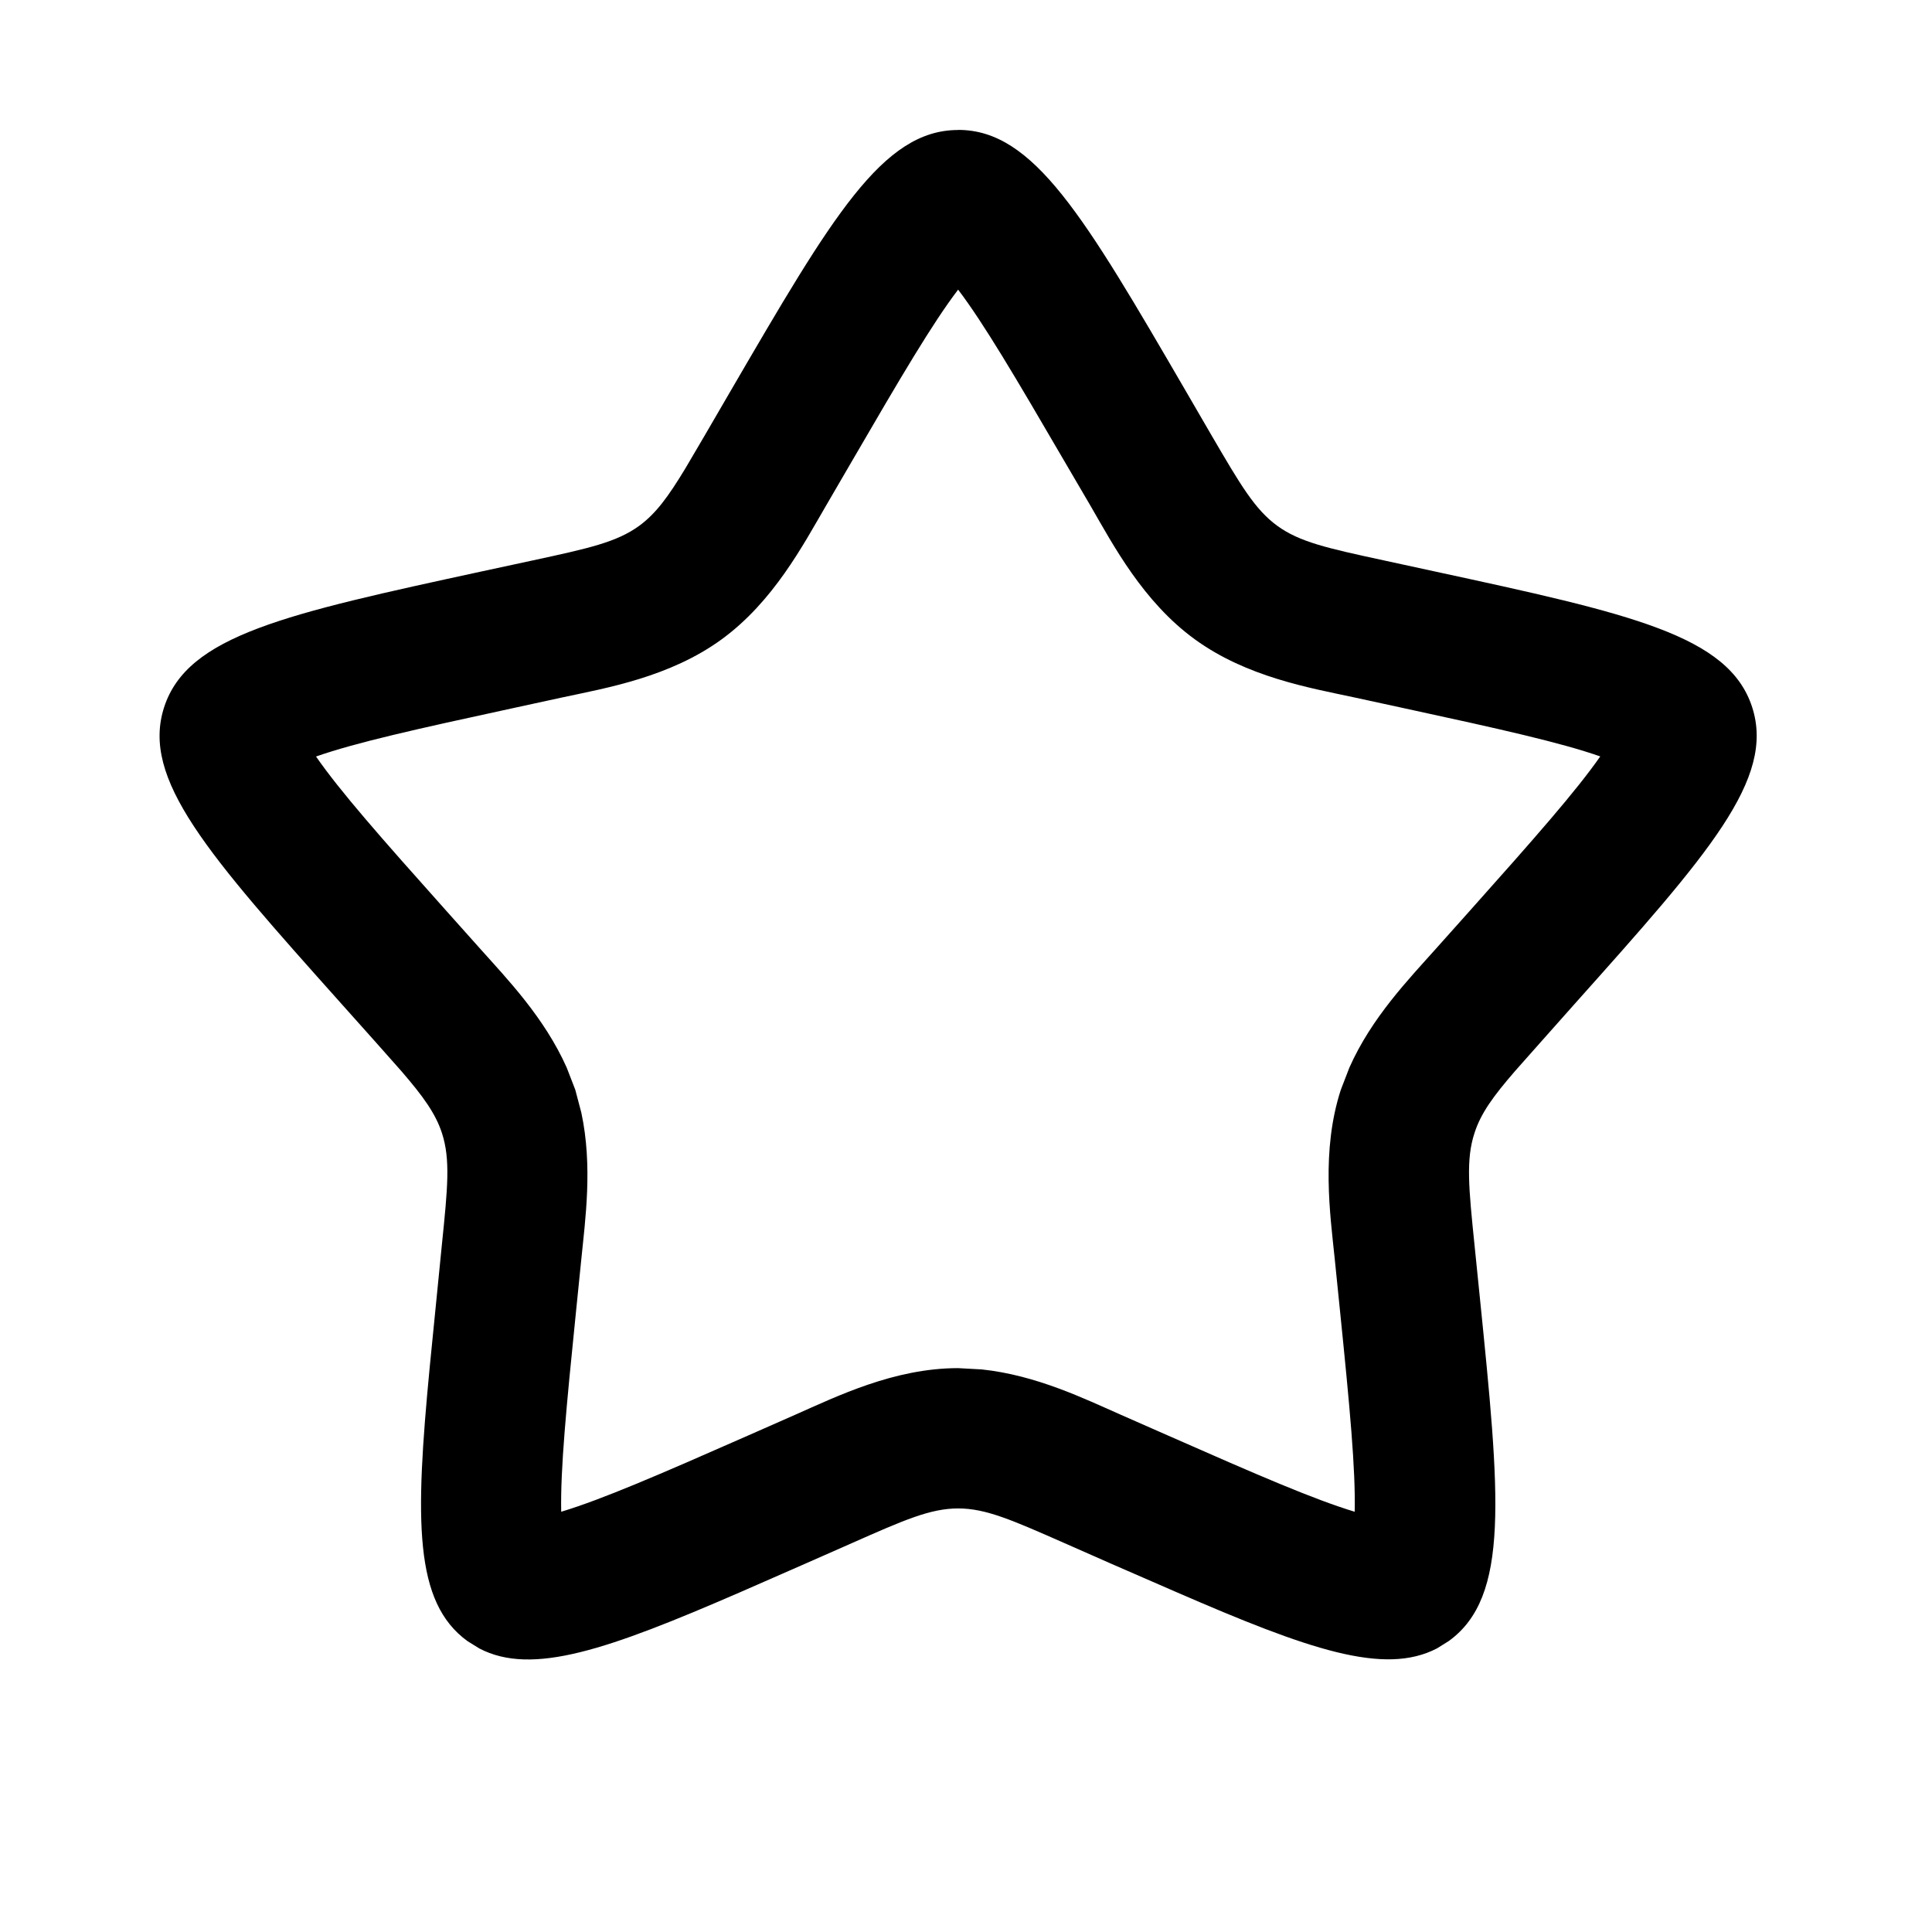
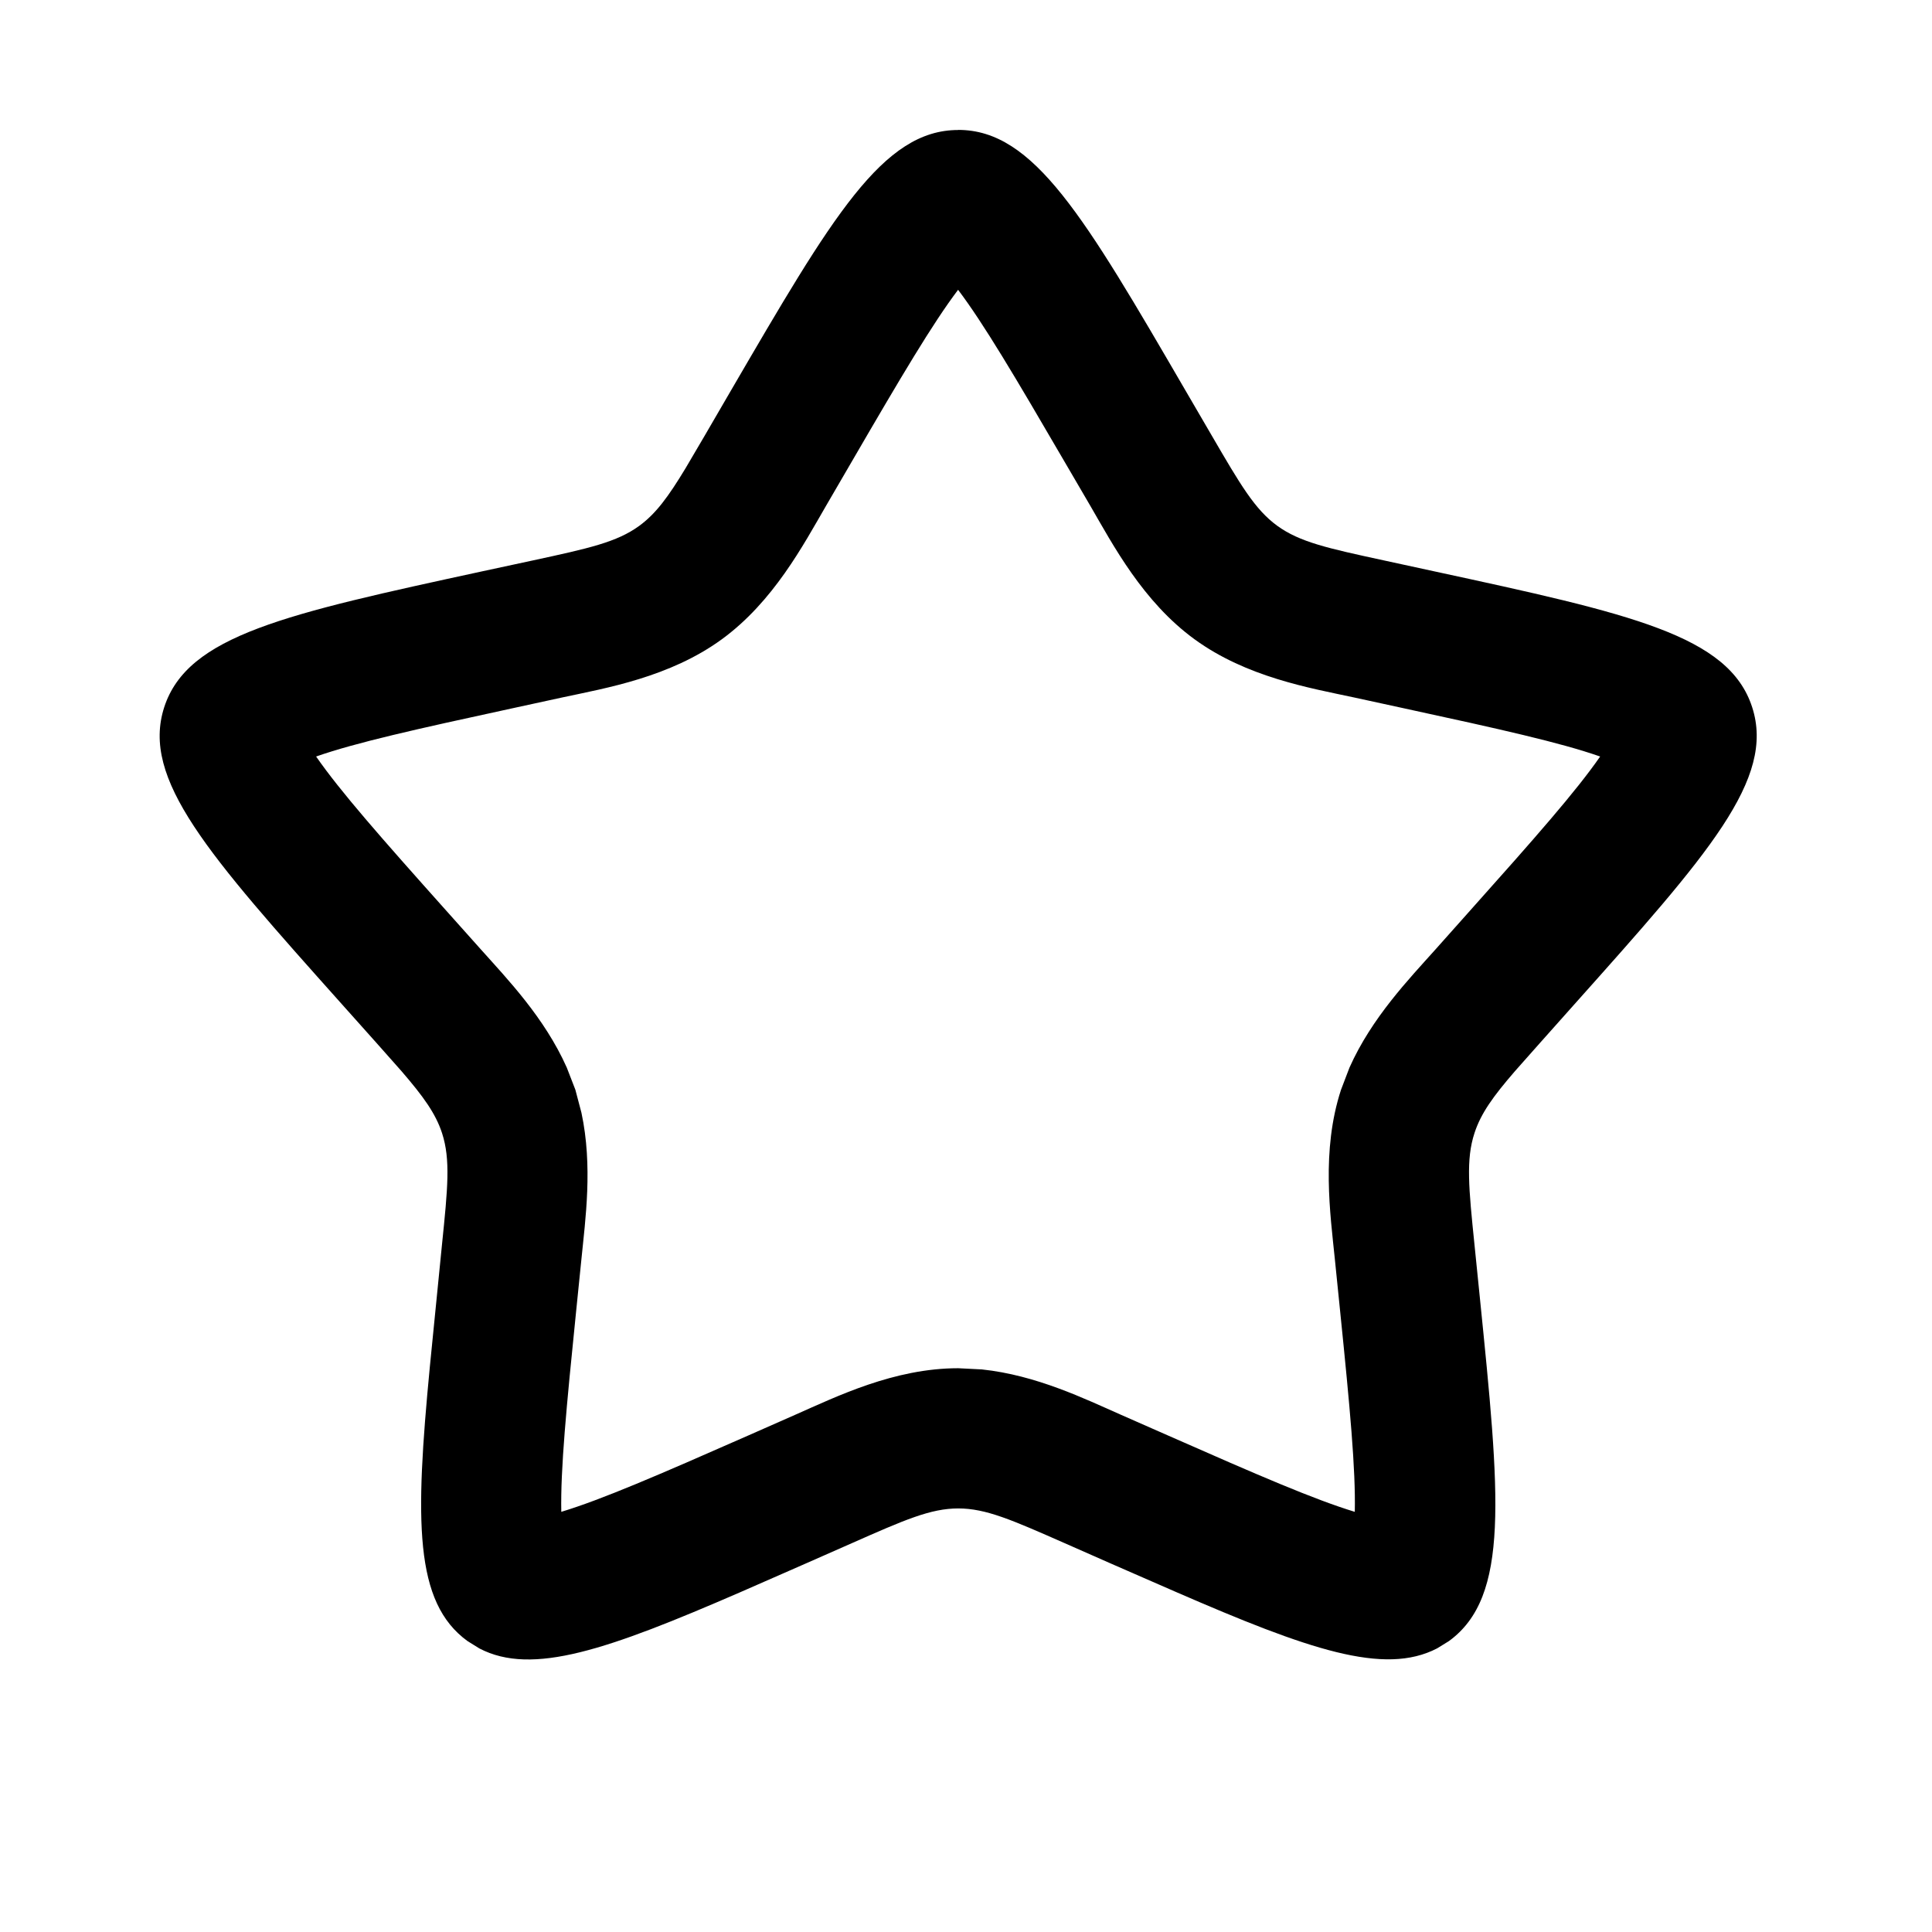
<svg xmlns="http://www.w3.org/2000/svg" width="21" height="21" fill="none" viewBox="0 0 21 21">
-   <path fill="currentColor" d="M10.416 1.412c.821 0 1.371.944 2.47 2.833l.284.489c.313.536.47.804.713.981s.547.244 1.153.375l.553.12c2.135.462 3.202.694 3.456 1.476.253.782-.474 1.597-1.93 3.227l-.375.422-.273.308c-.237.274-.371.458-.44.673-.094.286-.063.595 0 1.213l.057.562c.22 2.175.33 3.263-.336 3.746l-.128.08c-.576.3-1.4.011-2.83-.61L12.085 17l-.517-.228c-.568-.25-.852-.376-1.153-.376s-.586.125-1.153.376L8.745 17l-.705.309c-1.43.62-2.254.91-2.83.609l-.129-.08c-.582-.423-.57-1.308-.41-2.98l.132-1.328c.063-.618.094-.927.001-1.213-.07-.215-.204-.399-.44-.673l-.273-.308-.377-.422c-1.456-1.63-2.183-2.445-1.93-3.227.254-.782 1.322-1.014 3.457-1.477l.552-.119c.607-.131.91-.198 1.154-.375.182-.133.316-.316.504-.627l.208-.354.285-.49c1.1-1.888 1.649-2.832 2.47-2.832m-.001 1.737c-.279.367-.617.941-1.153 1.863l-.284.488c-.246.422-.57 1.039-1.133 1.449s-1.251.528-1.728.63l-.552.12c-1.043.226-1.693.371-2.128.523.263.379.703.879 1.415 1.676l.377.422c.284.318.691.74.933 1.284l.093.24.066.25c.125.583.042 1.164 0 1.589l-.057.562c-.108 1.062-.171 1.725-.162 2.186.441-.133 1.052-.397 2.028-.827l.517-.228c.447-.197 1.072-.506 1.769-.506l.257.014c.592.062 1.12.32 1.51.492l.518.228c.975.43 1.586.694 2.026.827.01-.46-.052-1.124-.16-2.186l-.057-.562c-.05-.486-.149-1.175.066-1.838l.093-.241c.241-.545.65-.966.933-1.284l.377-.422C16.69 9.1 17.13 8.6 17.394 8.222c-.435-.152-1.085-.297-2.128-.523l-.553-.12c-.476-.102-1.162-.22-1.726-.63s-.888-1.027-1.133-1.45l-.285-.487c-.537-.922-.876-1.496-1.154-1.863" />
+   <path fill="currentColor" d="M10.416 1.412c.822 0 1.371.944 2.47 2.833l.285.489c.312.536.469.804.712.981.244.177.547.244 1.153.375l.553.12c2.135.462 3.202.694 3.456 1.476s-.474 1.597-1.929 3.227l-.376.422-.273.308c-.237.274-.37.458-.44.673-.094.287-.063.595 0 1.213l.057.563c.22 2.174.33 3.262-.335 3.746l-.128.079c-.577.3-1.402.011-2.832-.61L12.086 17l-.517-.228c-.568-.25-.852-.376-1.153-.376s-.585.125-1.153.376L8.746 17l-.705.309c-1.43.62-2.254.91-2.83.609l-.129-.08c-.582-.422-.57-1.308-.41-2.98l.132-1.328c.063-.617.094-.926.001-1.213-.07-.215-.204-.399-.44-.673l-.273-.308-.377-.422c-1.456-1.63-2.183-2.445-1.93-3.227.254-.782 1.322-1.014 3.457-1.477l.553-.119c.606-.131.91-.198 1.153-.375.182-.133.316-.316.504-.627l.208-.354.285-.49c1.1-1.888 1.649-2.832 2.47-2.832m-.001 1.737c-.278.368-.617.941-1.153 1.863l-.284.488c-.245.422-.57 1.039-1.133 1.449s-1.251.528-1.728.63l-.552.12c-1.043.226-1.693.371-2.128.523.263.379.703.879 1.415 1.676l.377.422c.284.318.691.74.933 1.284l.093.24.066.25c.125.583.042 1.164 0 1.589l-.057.562c-.108 1.062-.171 1.725-.162 2.187.441-.134 1.052-.398 2.028-.828l.517-.228c.447-.197 1.072-.505 1.769-.505l.257.013c.592.062 1.12.32 1.51.492l.518.228c.975.43 1.586.694 2.026.828.01-.462-.052-1.125-.16-2.187l-.057-.562c-.049-.486-.149-1.175.067-1.838l.092-.241c.242-.544.65-.966.934-1.284l.376-.422c.712-.797 1.152-1.297 1.415-1.676-.435-.152-1.085-.297-2.128-.523l-.552-.12c-.477-.102-1.163-.22-1.727-.63s-.888-1.027-1.133-1.449l-.285-.488c-.537-.922-.876-1.495-1.154-1.863" />
</svg>
